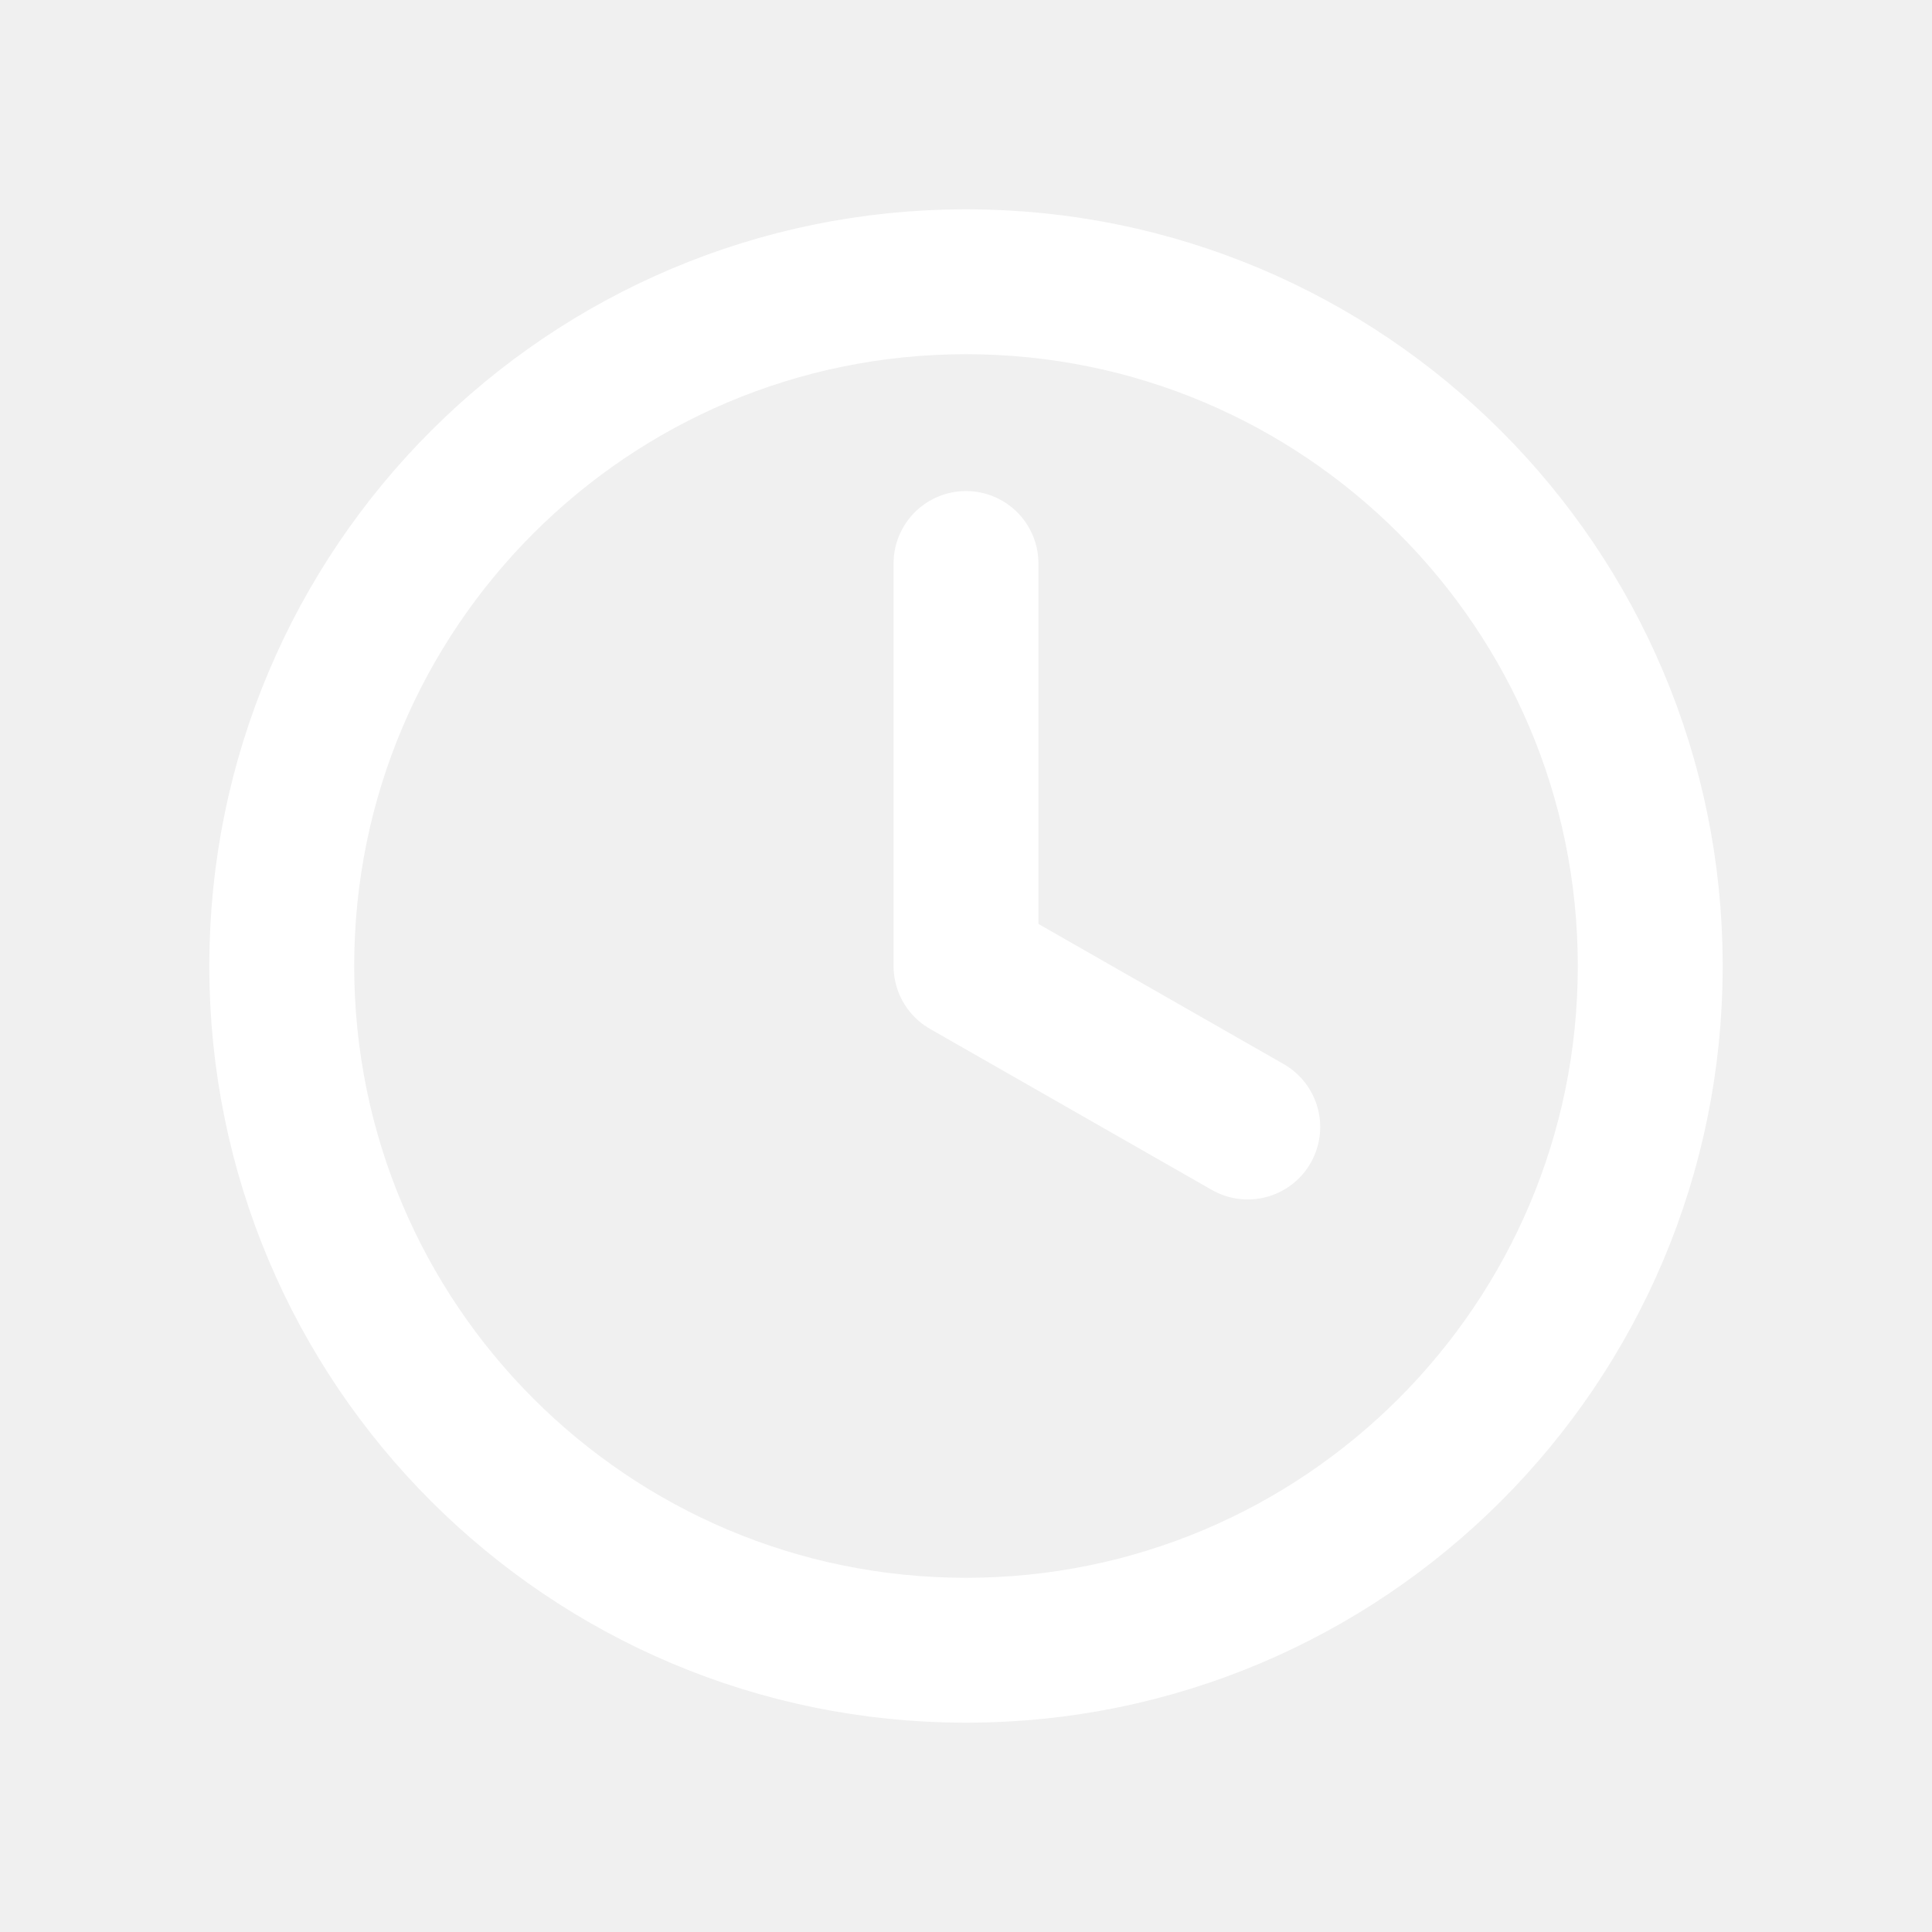
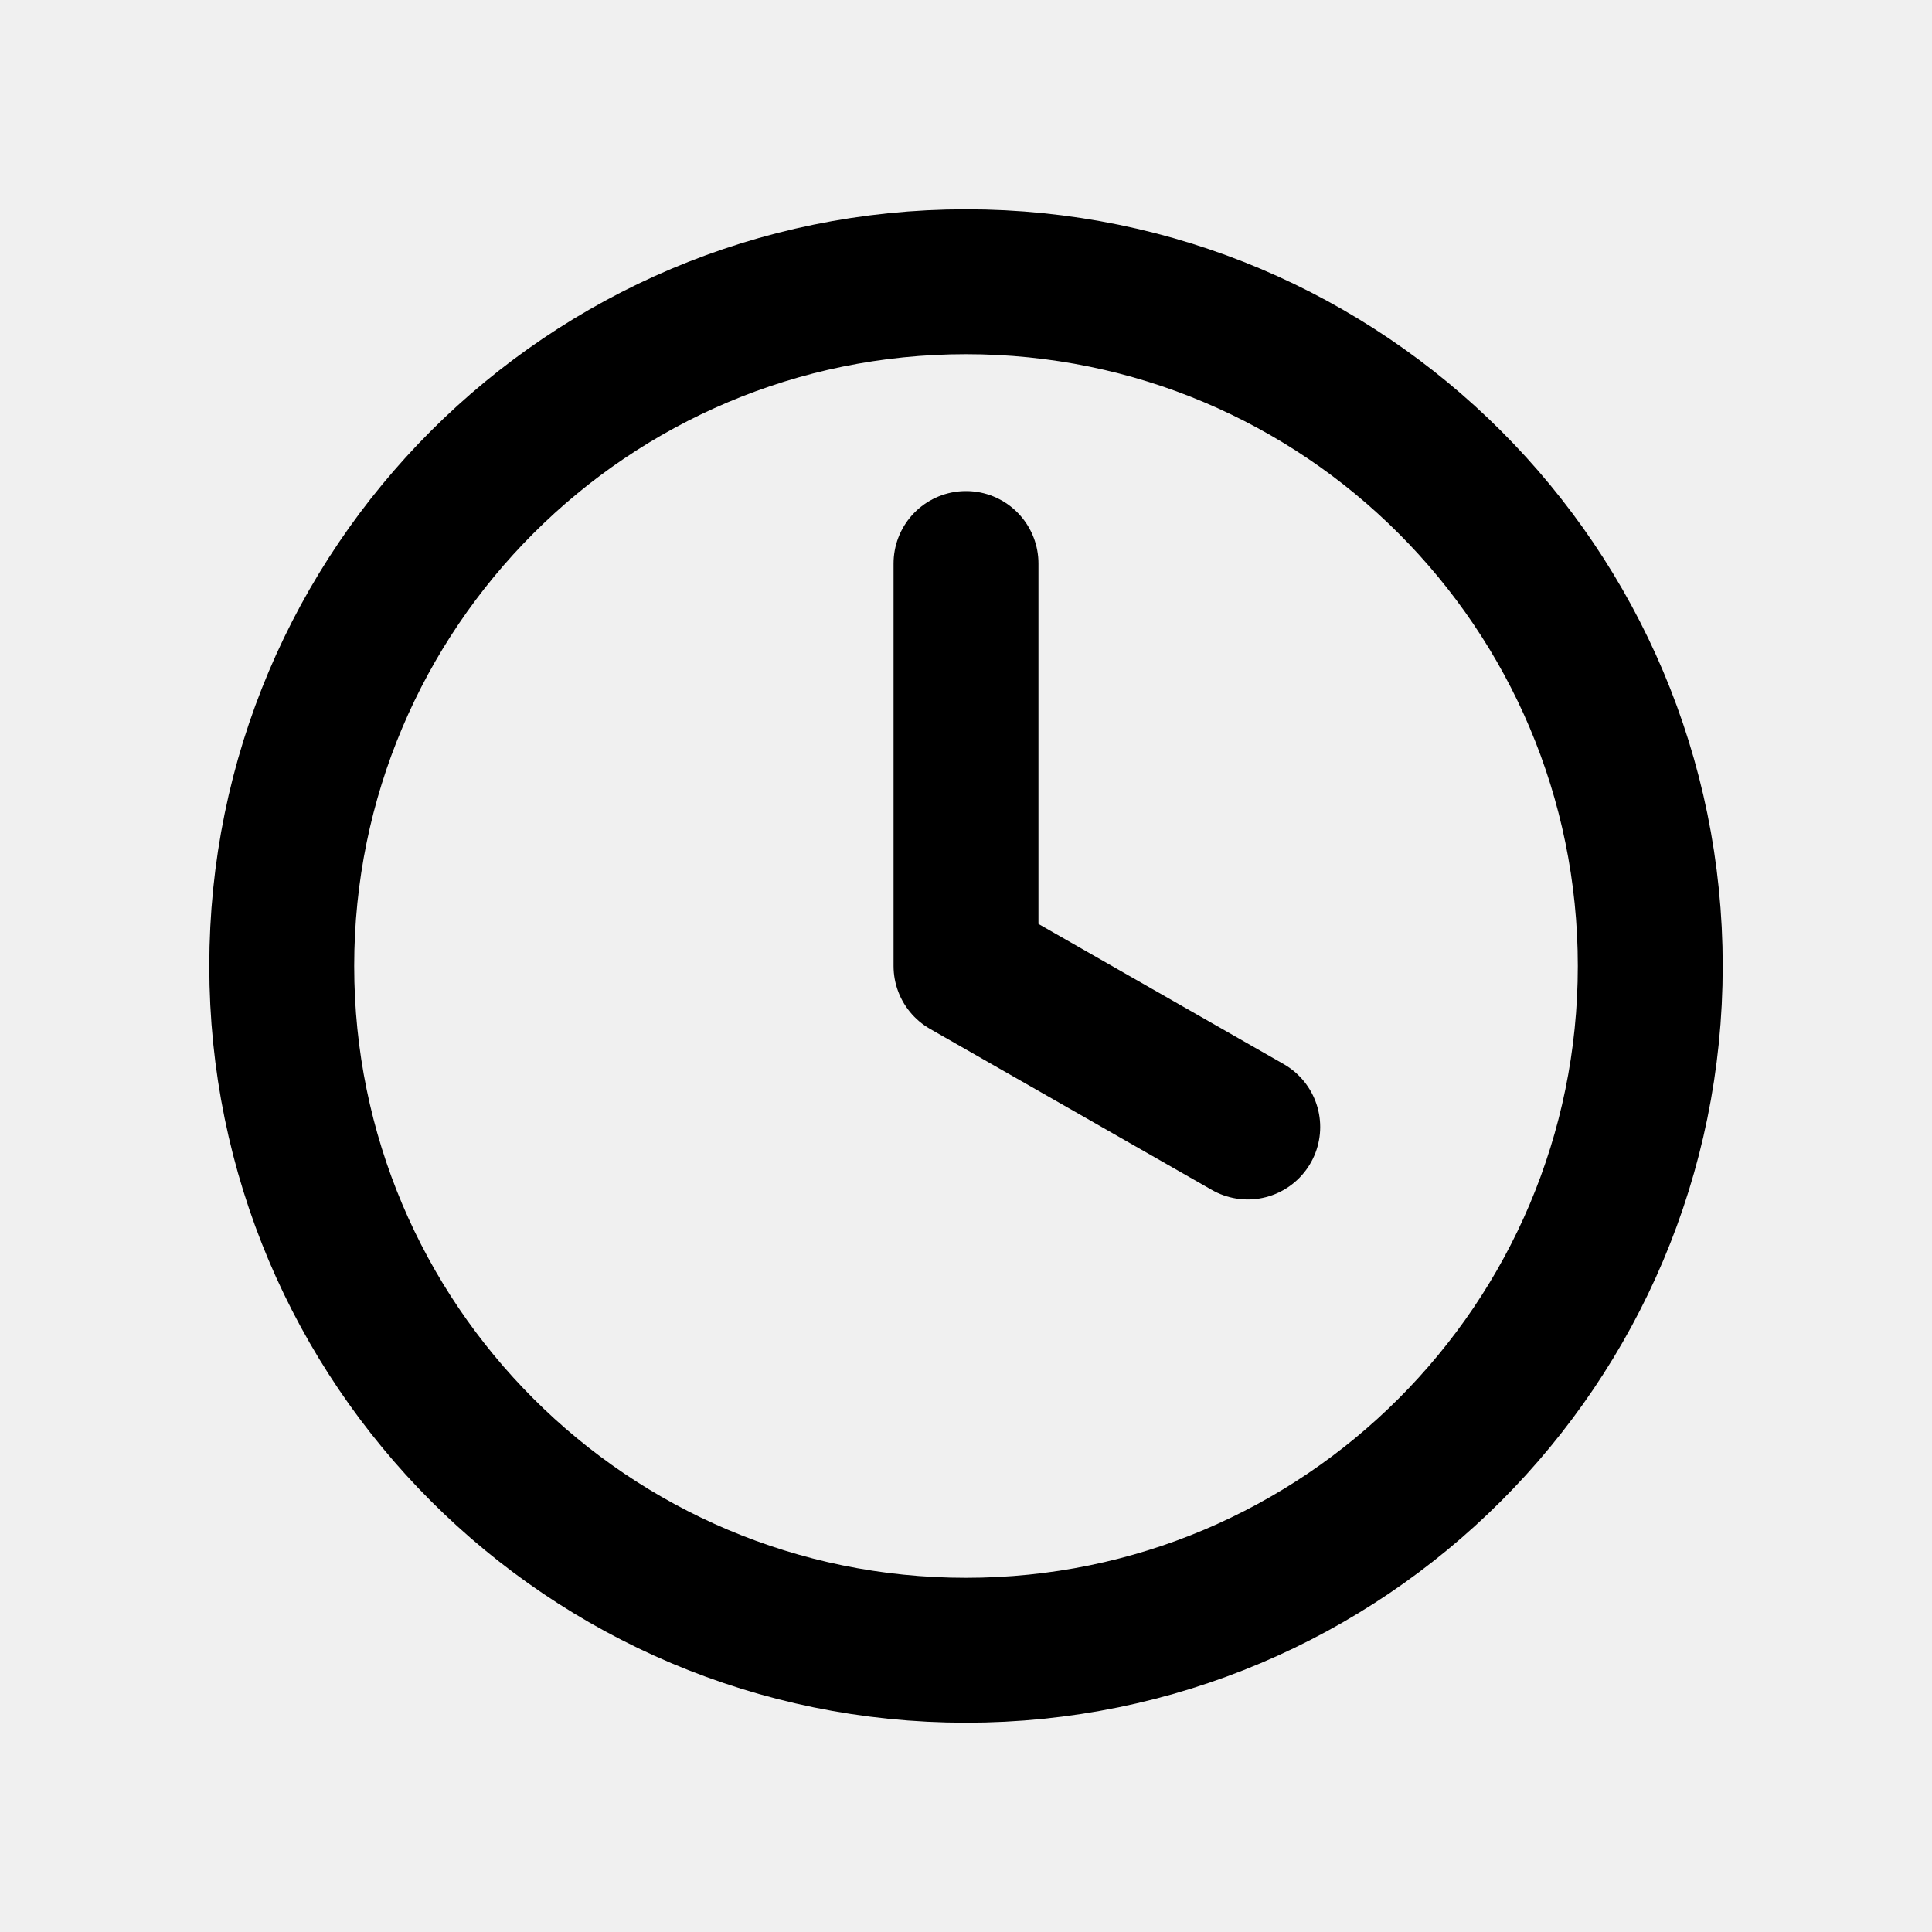
<svg xmlns="http://www.w3.org/2000/svg" viewBox="0 0 24 24">
-   <g fill="none" stroke="#ffffff" stroke-width="1.8" stroke-linecap="round" stroke-linejoin="round">
+   <g fill="none" stroke="currentColor" stroke-width="1.8" stroke-linecap="round" stroke-linejoin="round">
    <circle cx="12" cy="12" r="8.5" />
    <path d="M12 7v5l3.5 2" />
  </g>
</svg>
